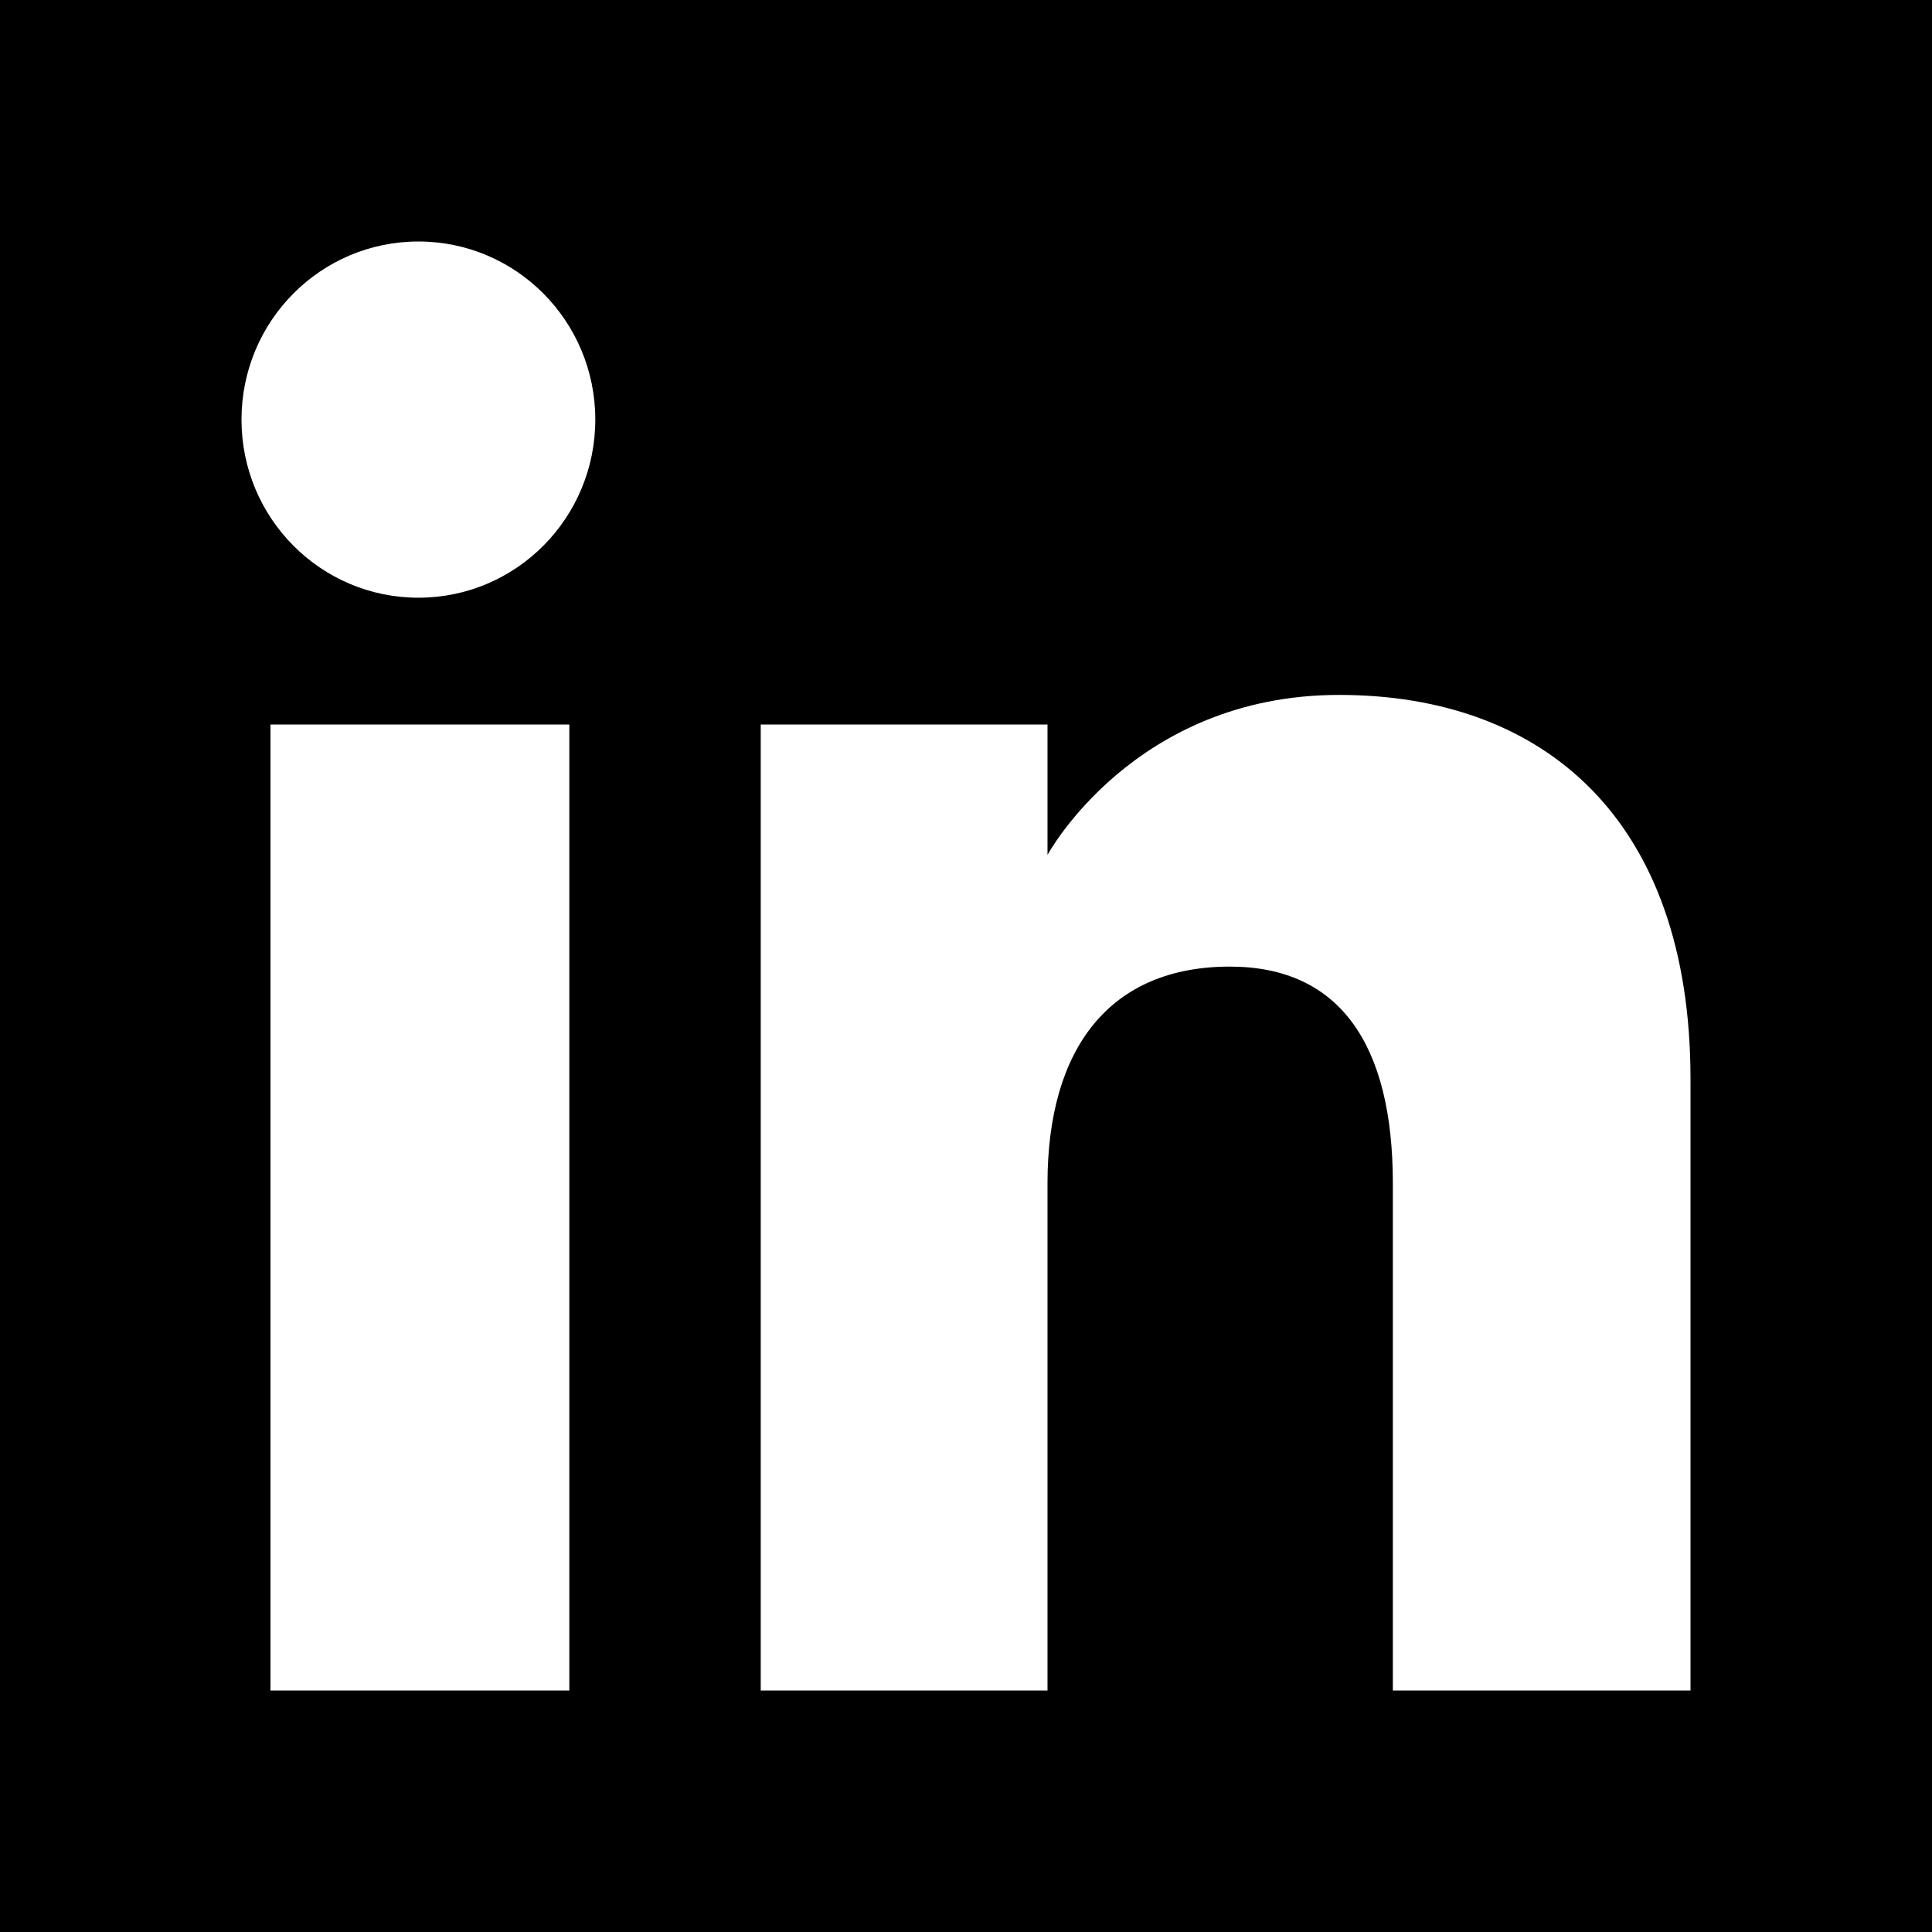
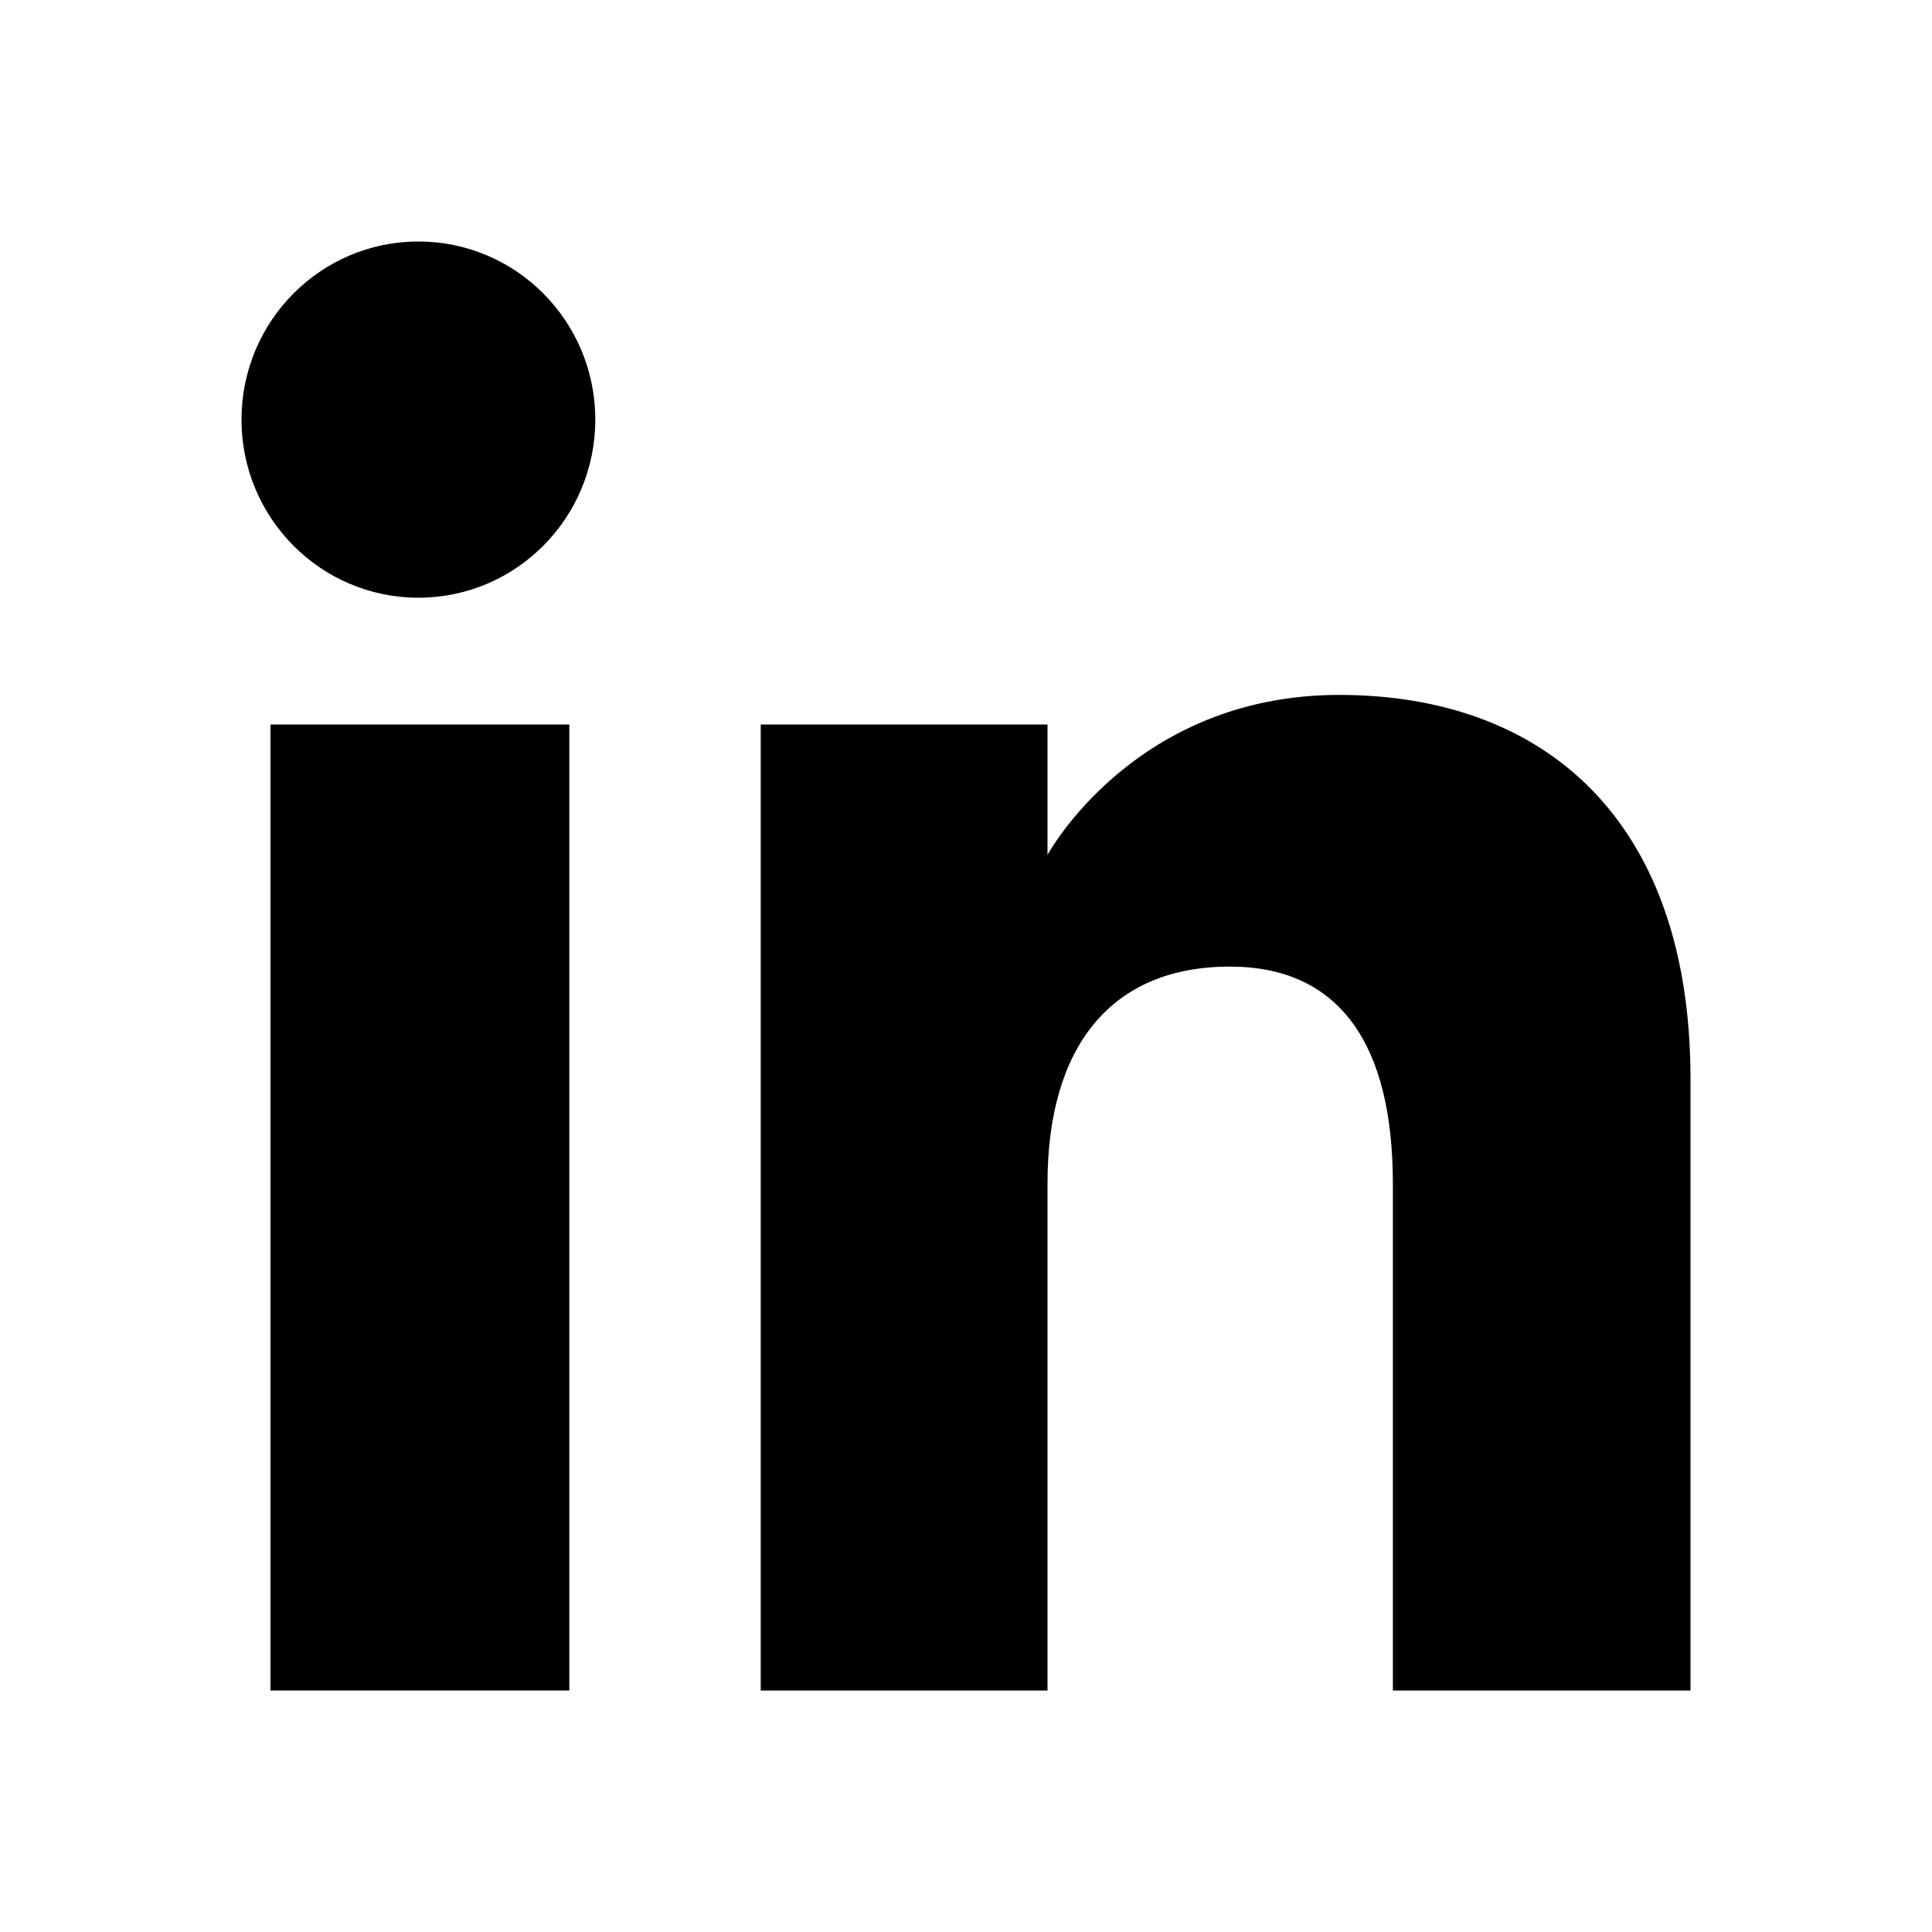
- <svg viewBox="0 0 32 32">
-   <path d="m0,0v32h32V0H0Zm9.43,28h-4.95V12h4.95v16Zm-2.5-18.1c-1.62,0-2.93-1.32-2.93-2.95s1.31-2.95,2.93-2.95,2.93,1.32,2.93,2.95-1.31,2.95-2.93,2.95Zm21.07,18.1h-4.93v-8.4c0-2.3-.88-3.59-2.7-3.59-1.98,0-3.02,1.34-3.02,3.59v8.4h-4.75V12h4.75v2.16s1.43-2.65,4.83-2.65,5.82,2.07,5.82,6.36v10.13Z" />
+ <svg xmlns="http://www.w3.org/2000/svg" viewBox="0 0 32 32">
+   <path d="m28,17.87v10.13h-4.93v-8.4c0-2.3-.88-3.59-2.7-3.59-1.98,0-3.02,1.34-3.02,3.59v8.4h-4.75V12h4.75v2.16s1.43-2.65,4.83-2.65,5.82,2.07,5.82,6.36Z" />
+   <rect x="4.48" y="12" width="4.95" height="16" />
+   <ellipse cx="6.93" cy="6.95" rx="2.93" ry="2.95" />
</svg>
